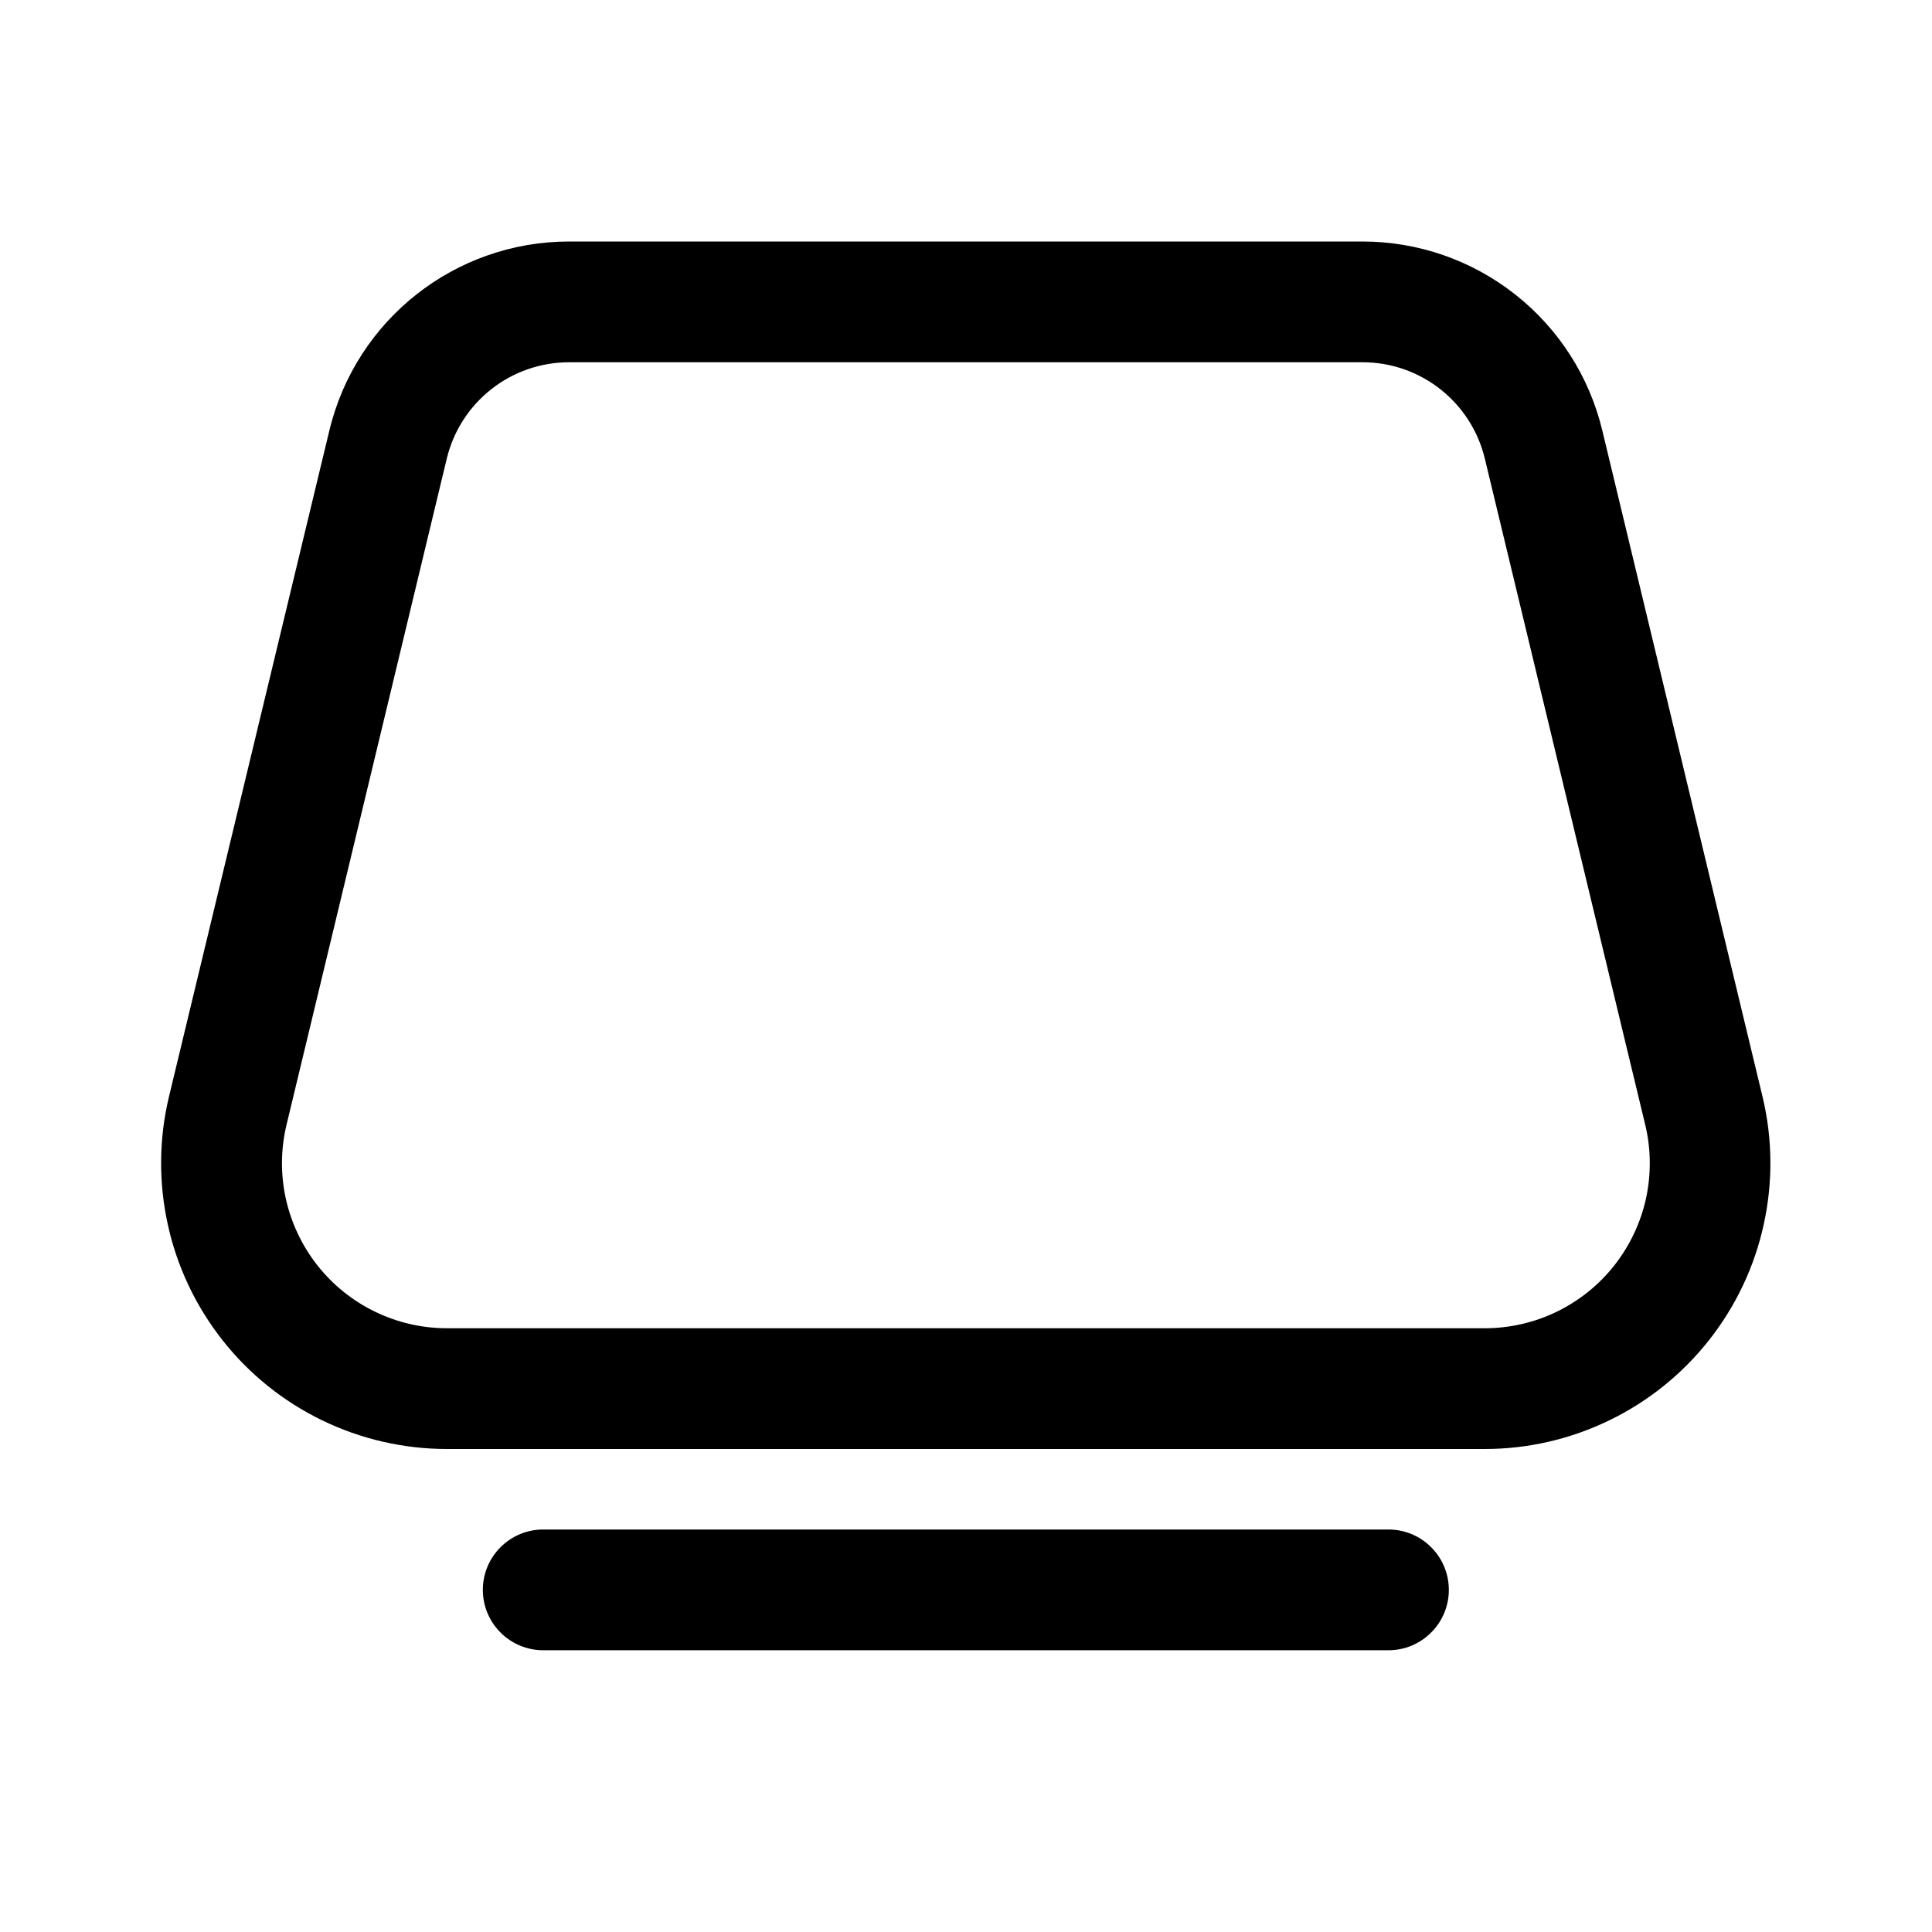
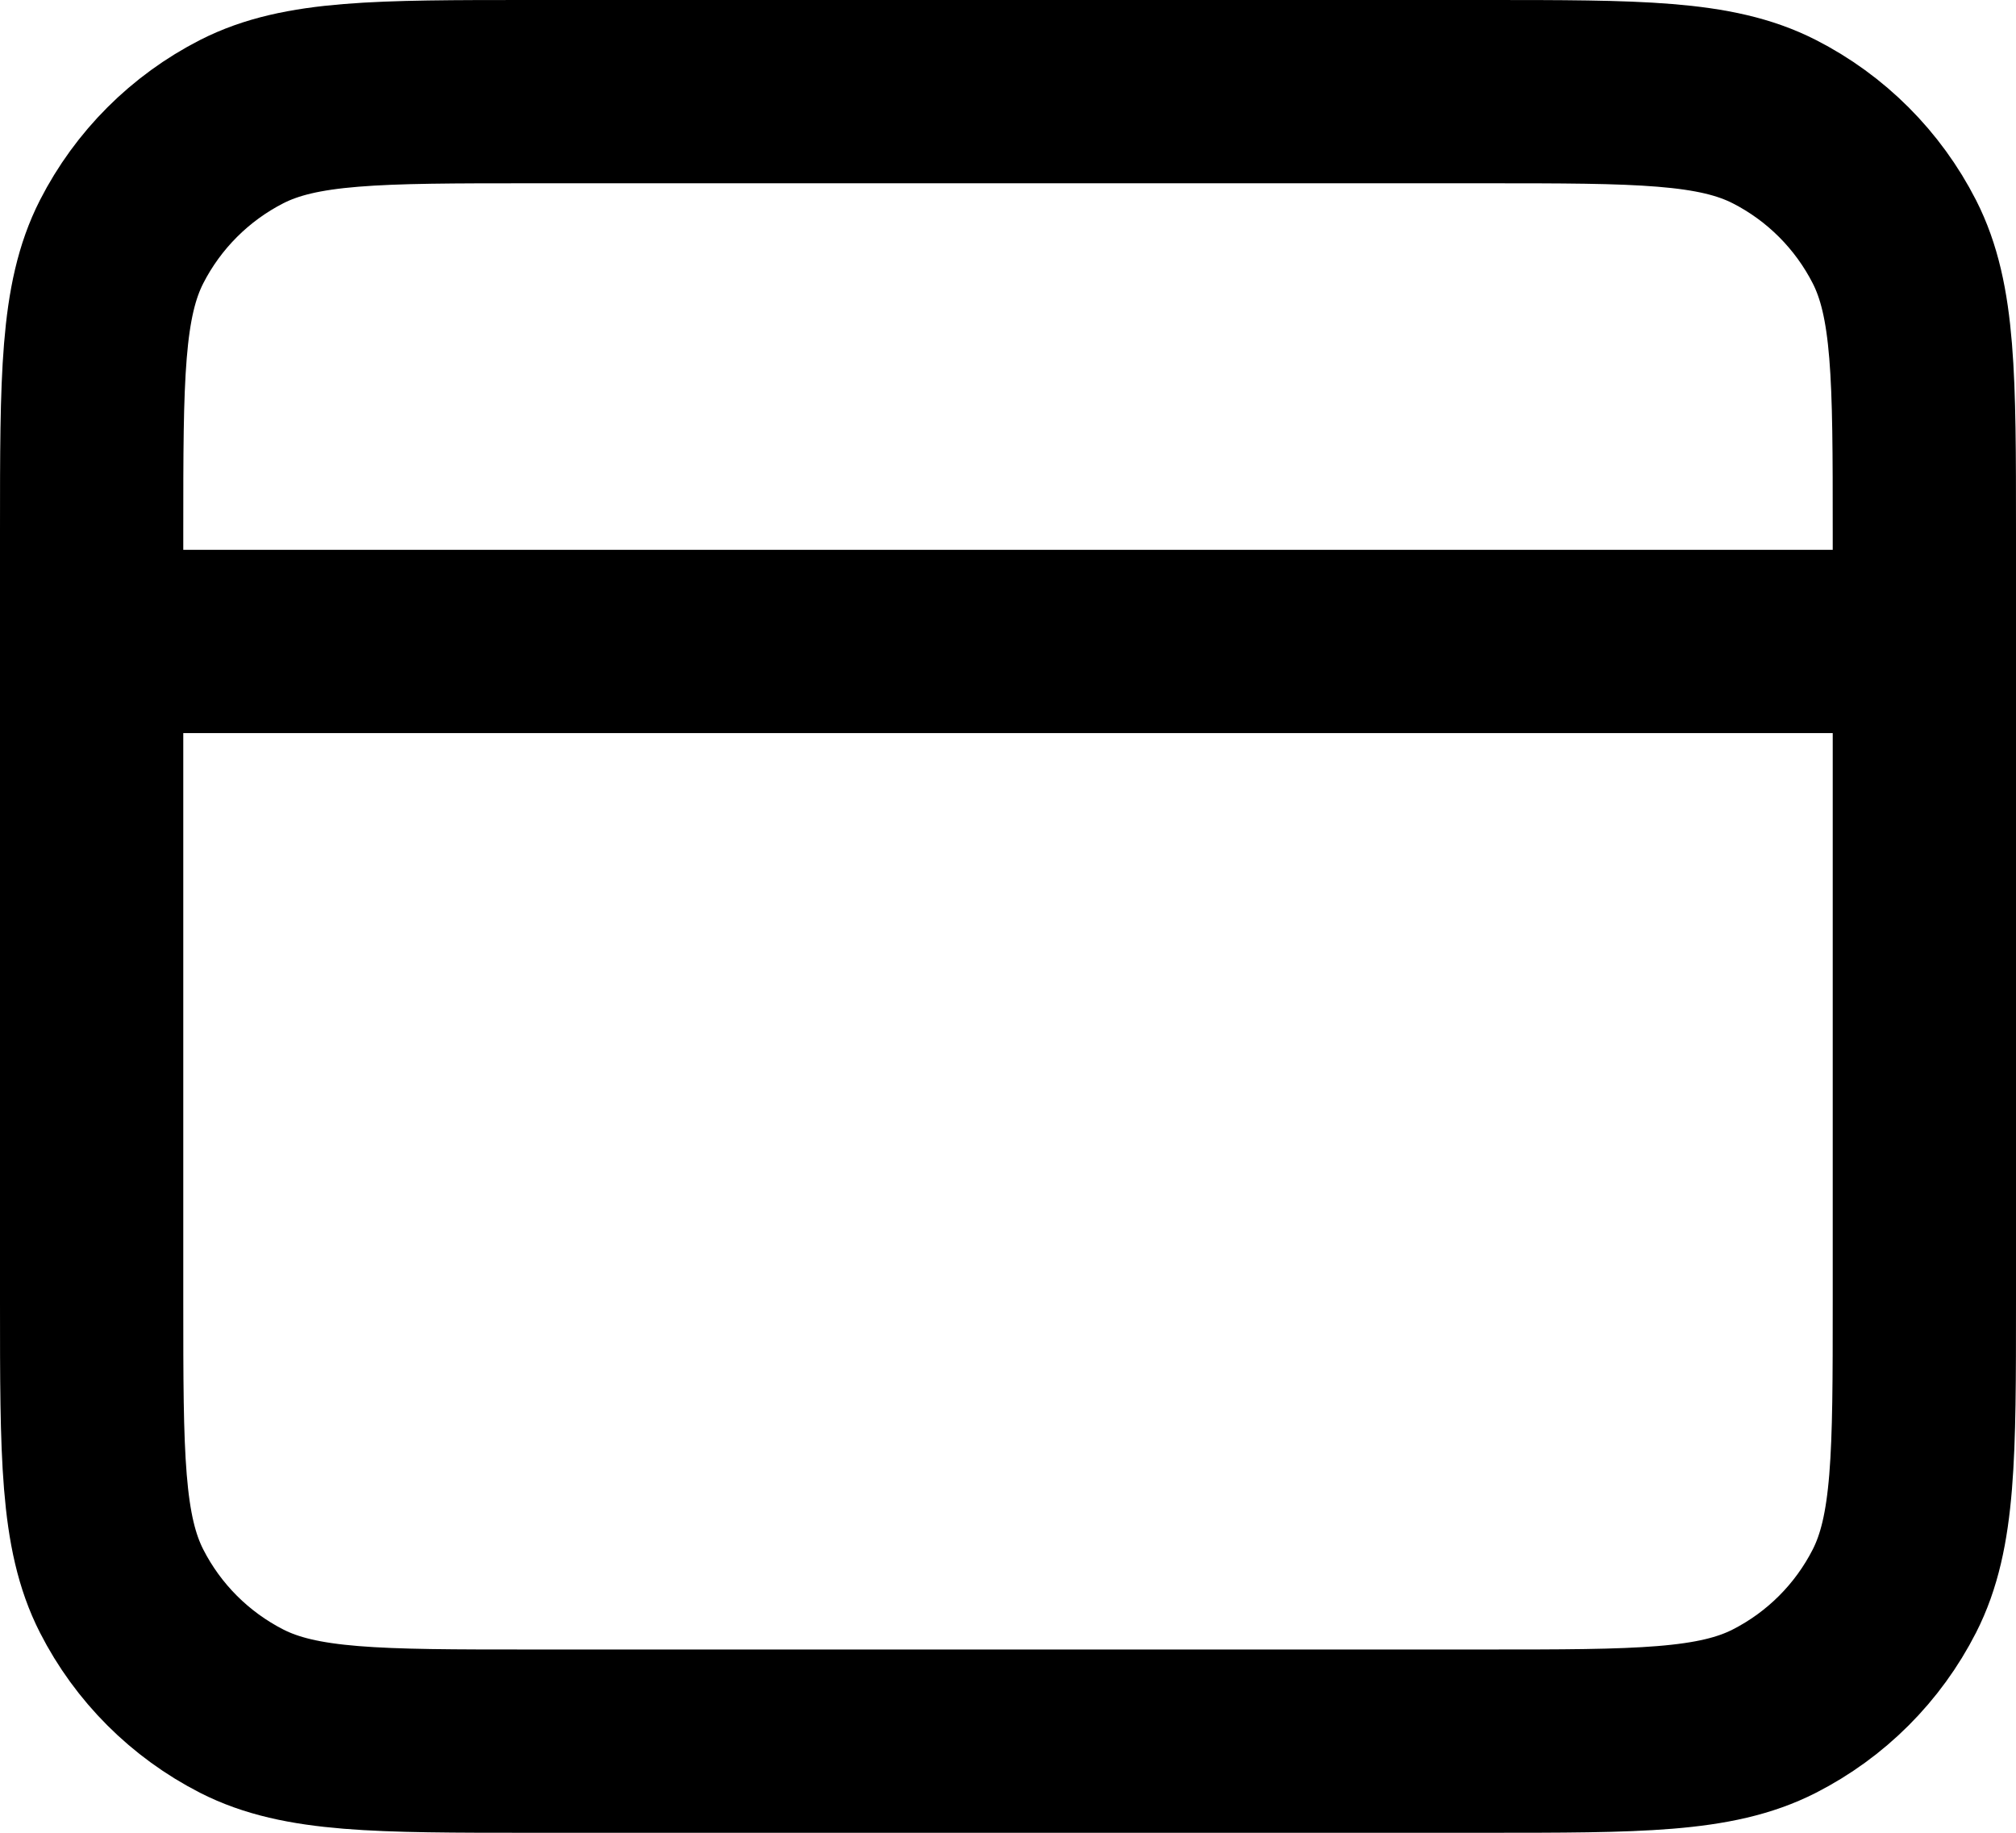
- <svg xmlns="http://www.w3.org/2000/svg" width="24" height="24" viewBox="0 0 24 24" fill="none">
-   <path d="M7.07 3C5.654 3 4.423 3.97 4.092 5.346L2.1 13.619C1.974 14.141 1.969 14.685 2.084 15.209C2.198 15.734 2.431 16.225 2.763 16.647C3.095 17.069 3.519 17.41 4.002 17.644C4.485 17.878 5.015 18 5.552 18H18.444C18.981 18 19.51 17.878 19.993 17.643C20.476 17.409 20.899 17.068 21.231 16.647C21.563 16.225 21.796 15.734 21.91 15.209C22.025 14.685 22.02 14.142 21.894 13.62L19.904 5.346C19.743 4.677 19.362 4.082 18.821 3.657C18.281 3.231 17.613 3 16.925 3H7.069H7.07ZM5.55 5.697C5.632 5.356 5.827 5.052 6.103 4.835C6.378 4.618 6.719 4.5 7.07 4.5H16.926C17.648 4.5 18.276 4.995 18.445 5.697L20.437 13.97C20.51 14.271 20.513 14.585 20.447 14.889C20.38 15.191 20.246 15.475 20.054 15.719C19.862 15.963 19.617 16.159 19.338 16.295C19.059 16.43 18.753 16.5 18.443 16.5H5.553C5.243 16.5 4.937 16.43 4.658 16.294C4.379 16.159 4.135 15.962 3.943 15.719C3.751 15.475 3.617 15.191 3.55 14.888C3.484 14.585 3.487 14.271 3.56 13.97L5.55 5.697V5.697ZM6.748 19C6.549 19 6.358 19.079 6.218 19.22C6.077 19.36 5.998 19.551 5.998 19.75C5.998 19.949 6.077 20.14 6.218 20.28C6.358 20.421 6.549 20.5 6.748 20.5H17.248C17.447 20.5 17.638 20.421 17.778 20.28C17.919 20.14 17.998 19.949 17.998 19.75C17.998 19.551 17.919 19.36 17.778 19.22C17.638 19.079 17.447 19 17.248 19H6.748V19Z" fill="black" />
+ <svg xmlns="http://www.w3.org/2000/svg" width="22" height="20" viewBox="0 0 22 20" fill="none">
+   <path d="M21 7H1M1 5.8L1 14.2C1 15.88 1 16.72 1.327 17.362C1.615 17.927 2.074 18.385 2.638 18.673C3.28 19 4.12 19 5.8 19H16.2C17.88 19 18.72 19 19.362 18.673C19.927 18.385 20.385 17.927 20.673 17.362C21 16.72 21 15.88 21 14.2V5.8C21 4.12 21 3.28 20.673 2.638C20.385 2.074 19.927 1.615 19.362 1.327C18.72 1 17.88 1 16.2 1L5.8 1C4.12 1 3.28 1 2.638 1.327C2.074 1.615 1.615 2.074 1.327 2.638C1 3.28 1 4.12 1 5.8Z" stroke="black" stroke-width="2" stroke-linecap="round" stroke-linejoin="round" />
</svg>
